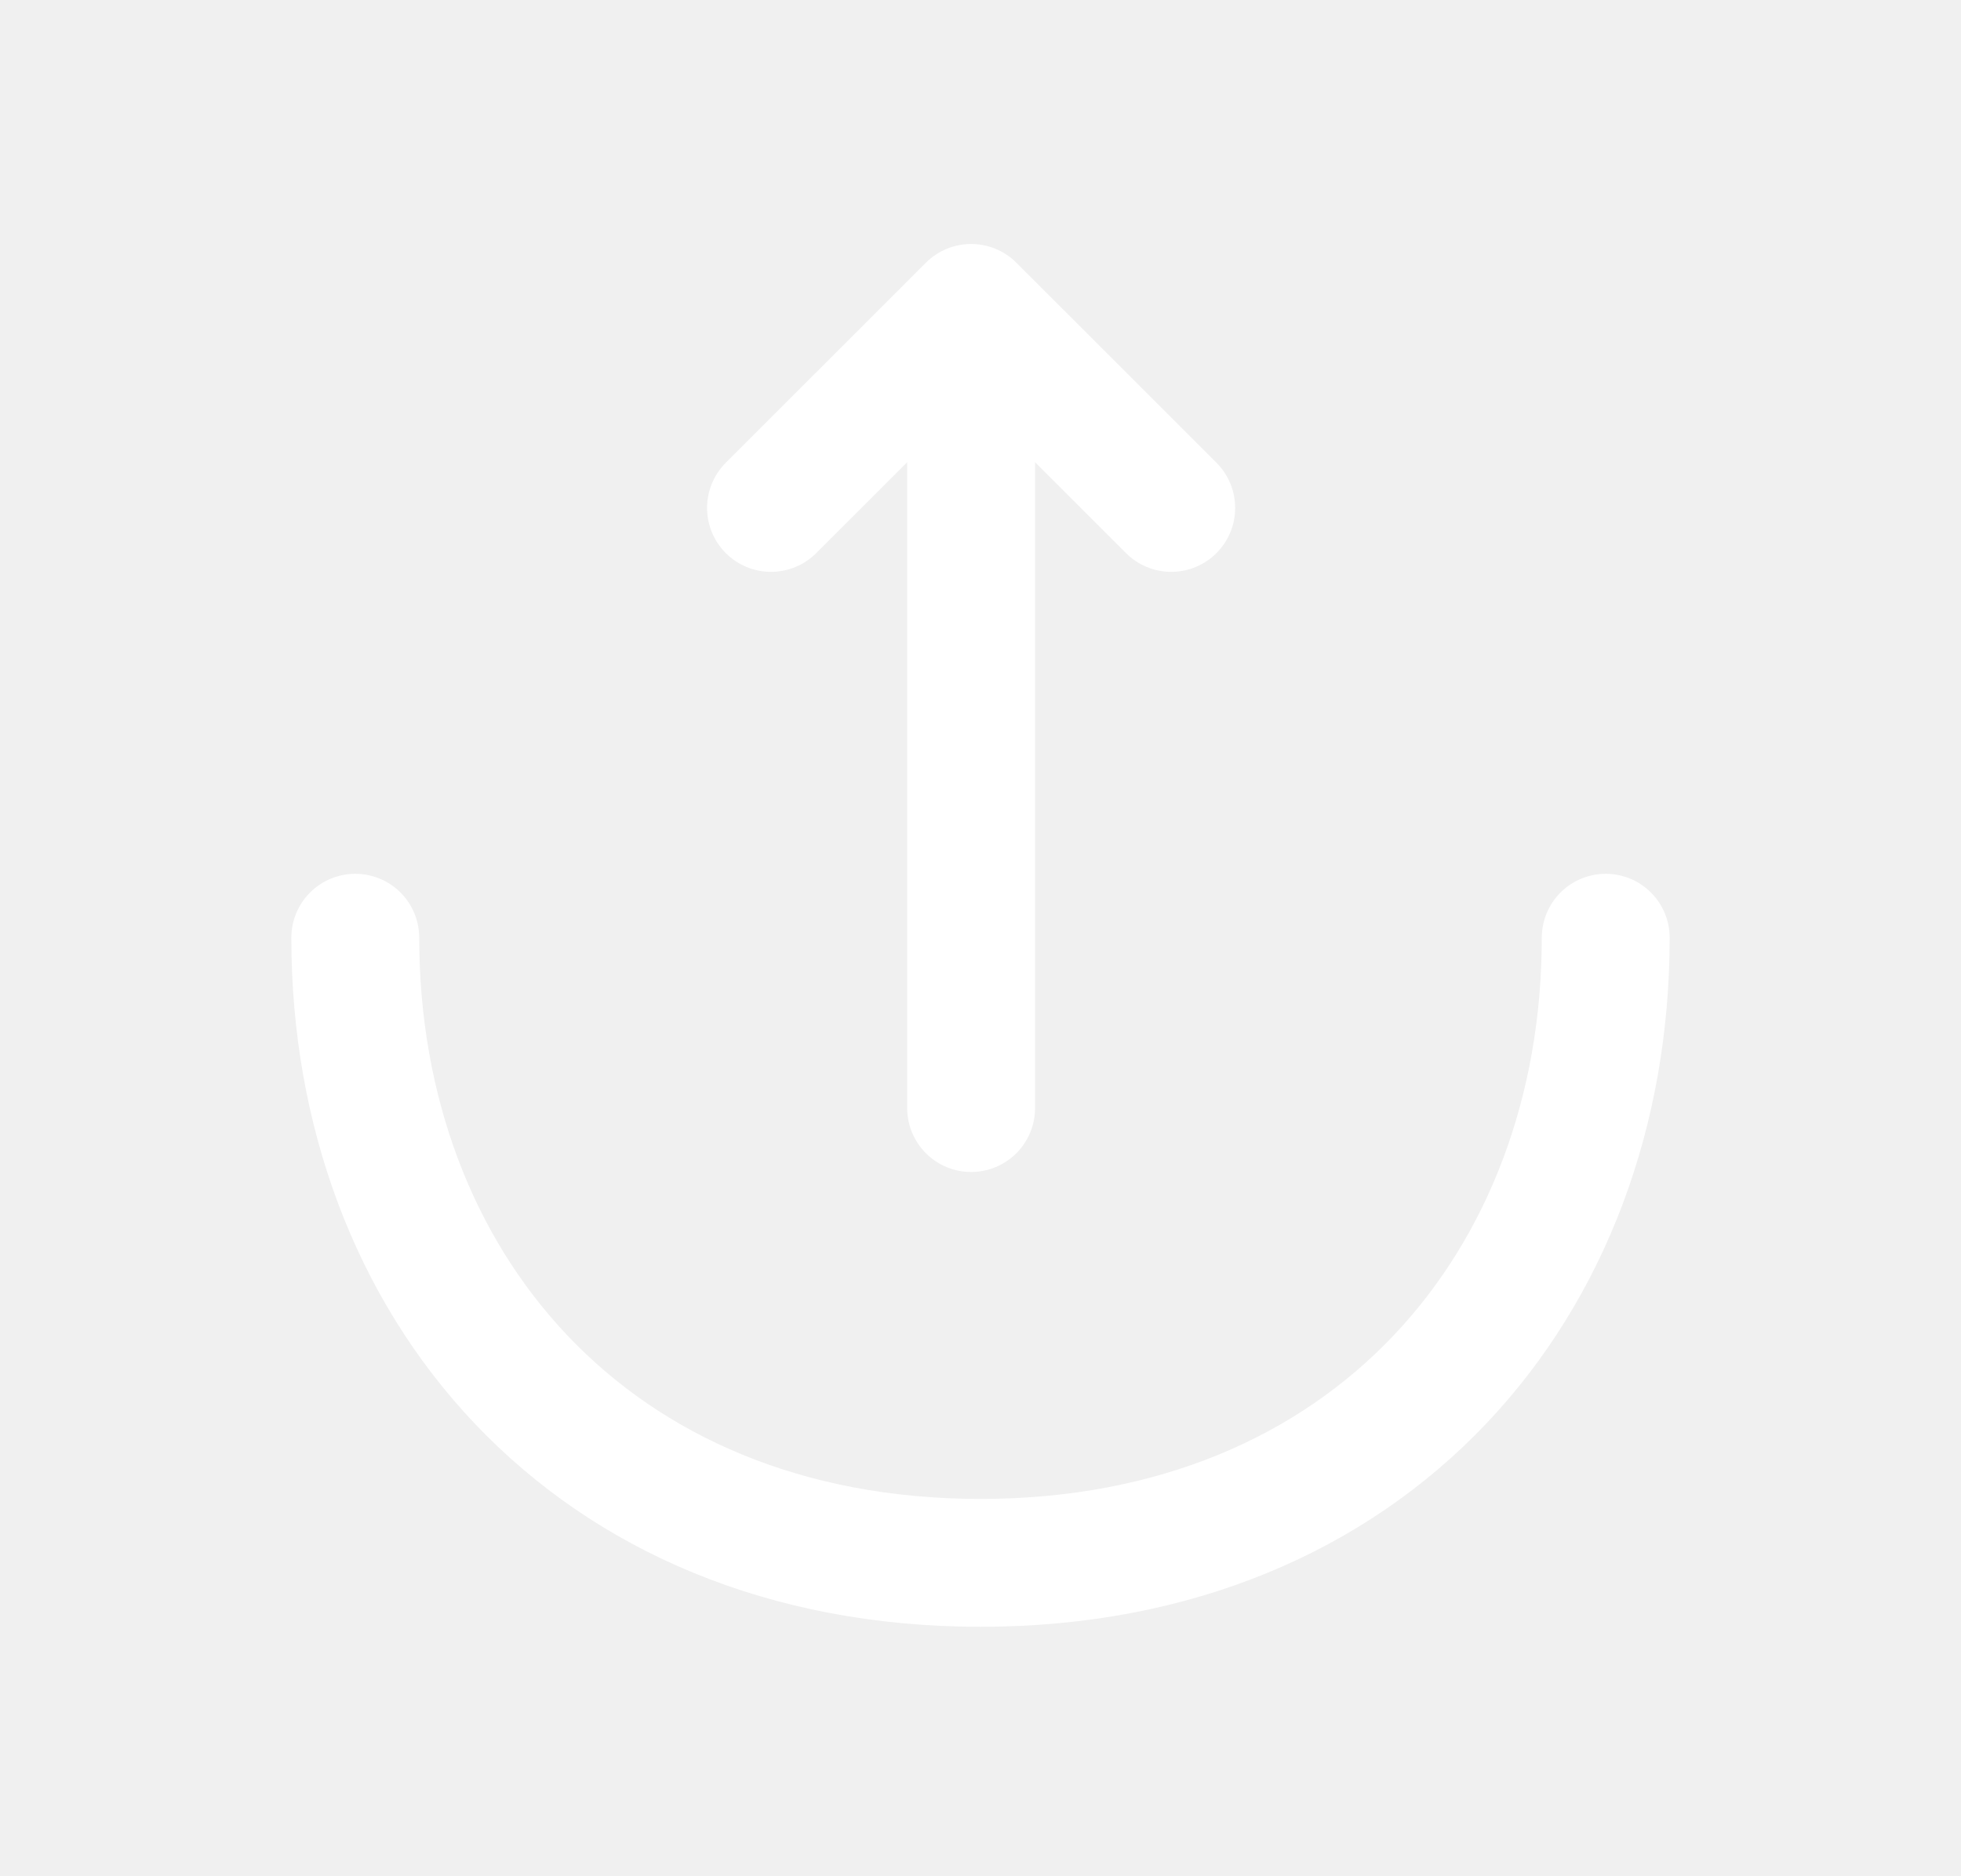
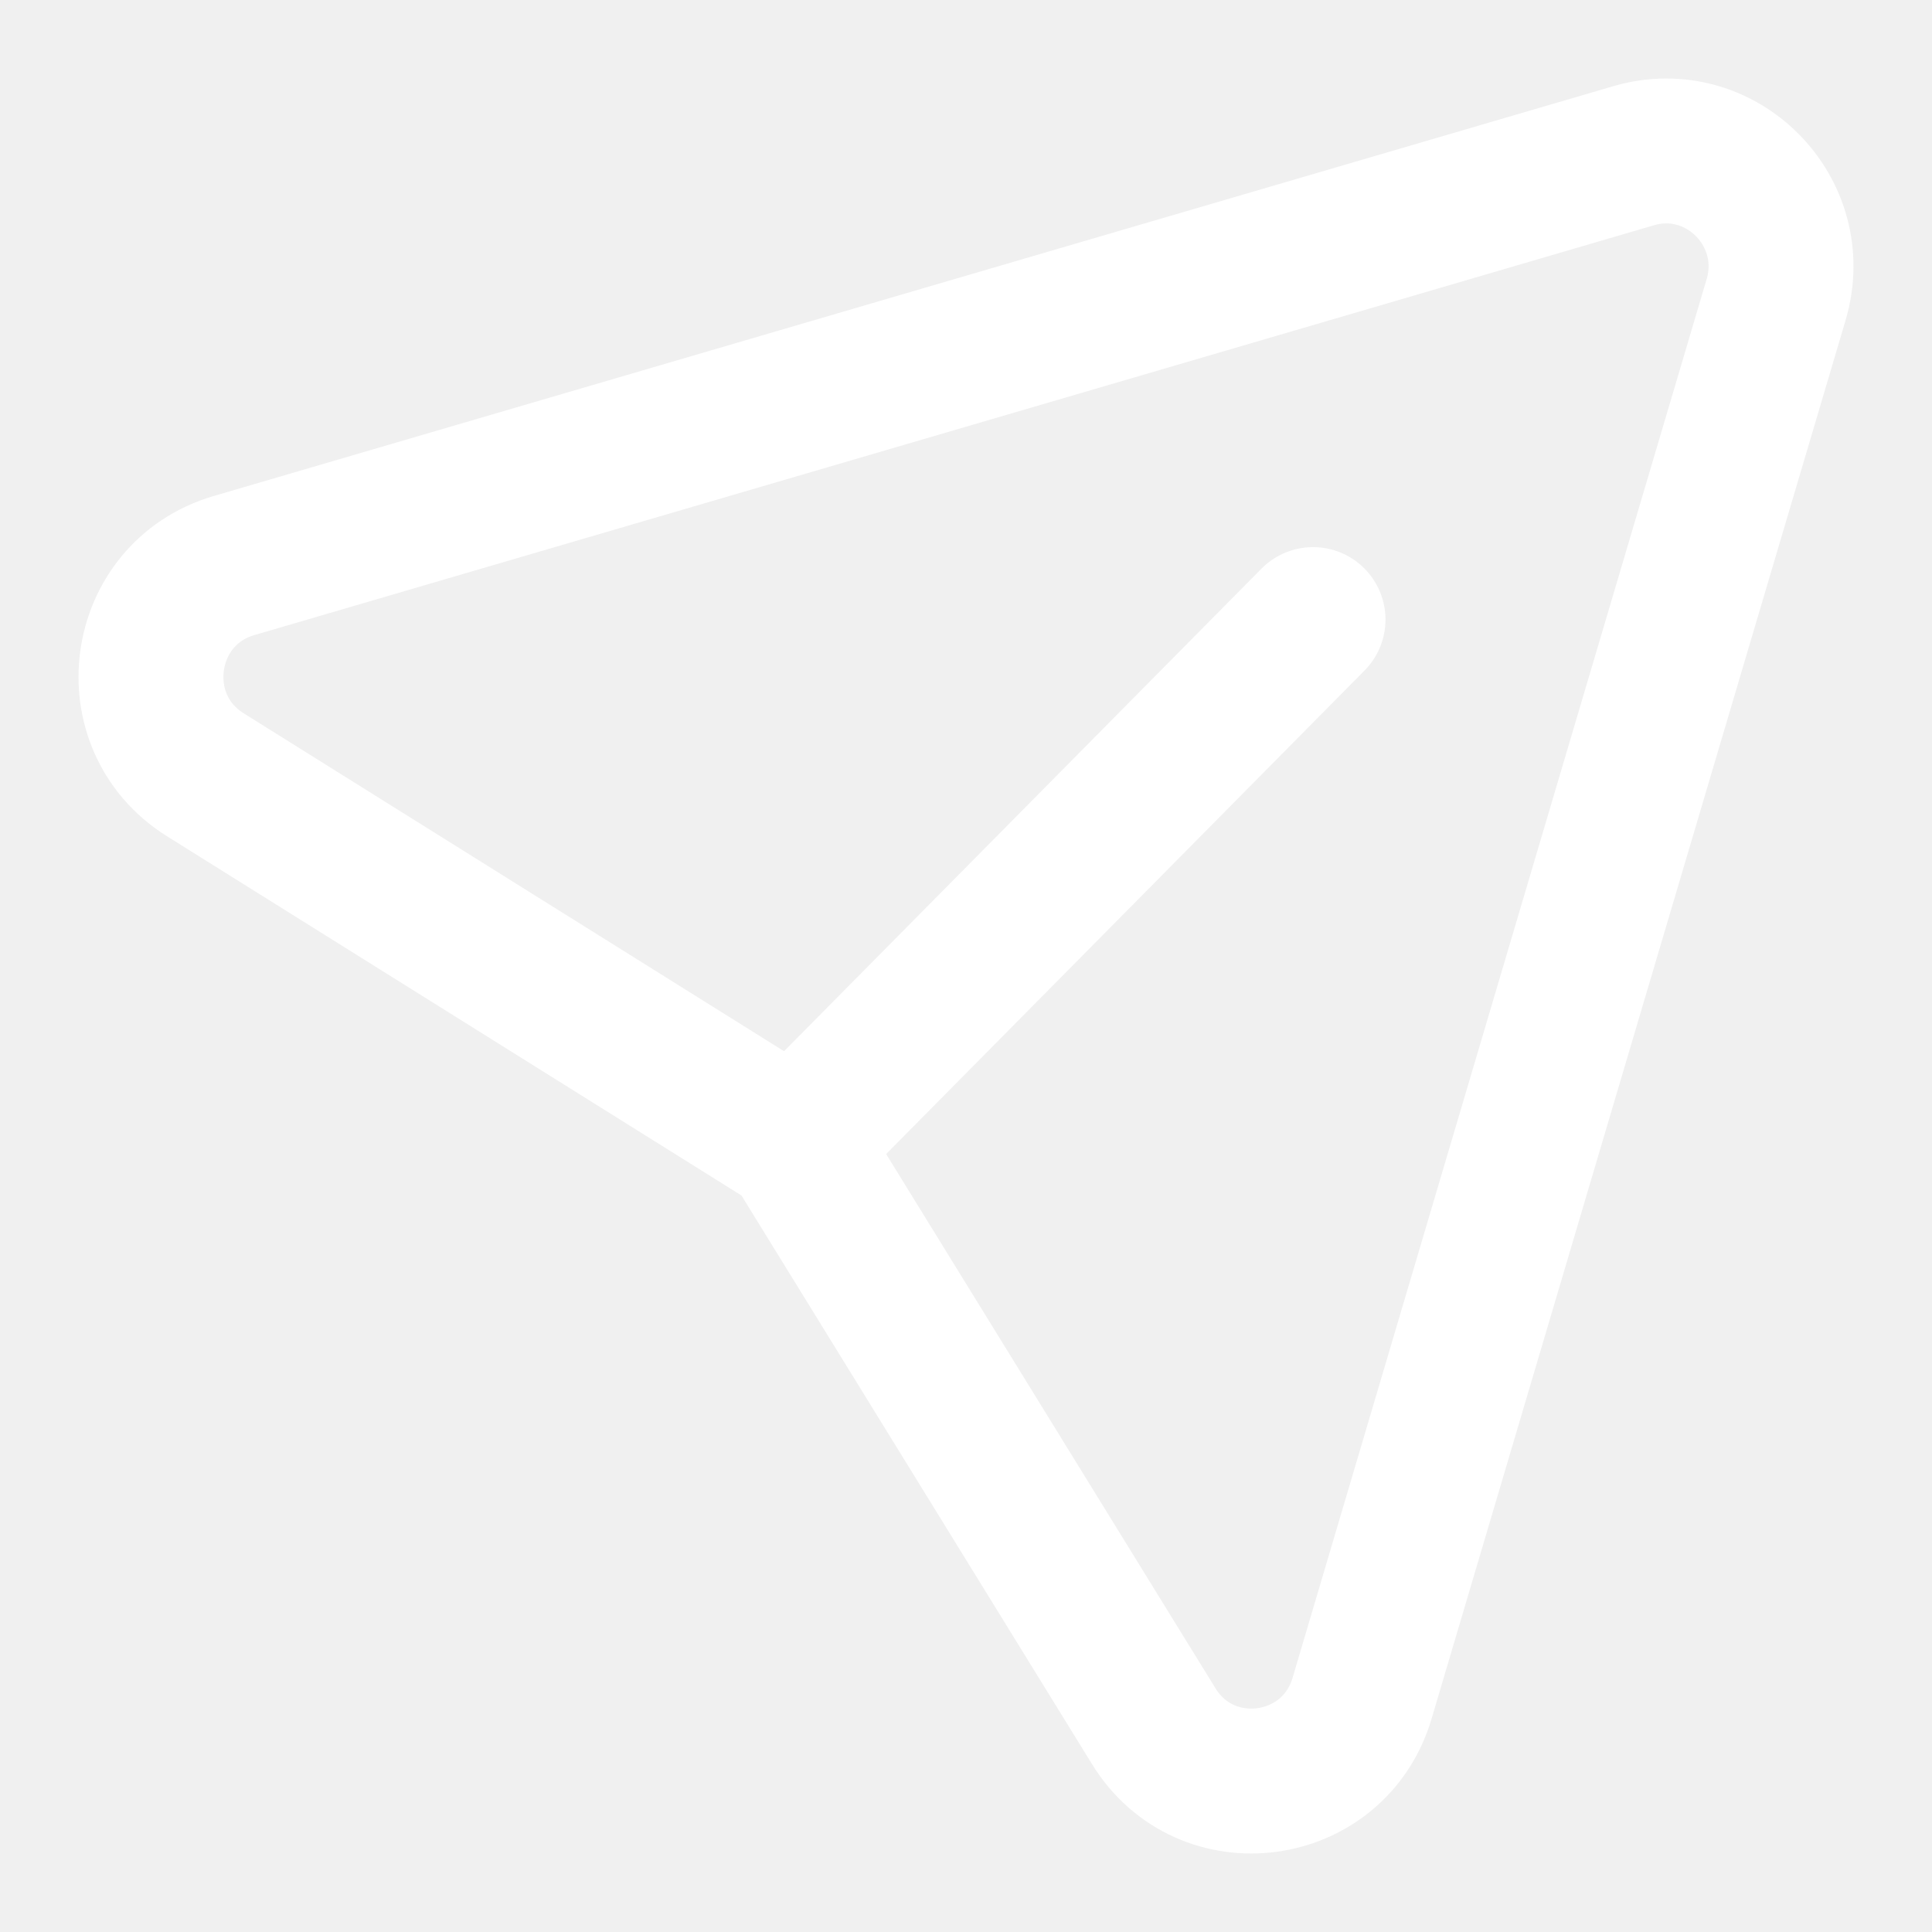
- <svg xmlns="http://www.w3.org/2000/svg" width="23" height="22" viewBox="0 0 23 22" fill="none">
-   <path d="M9.043 5.958L11.39 3.612L13.737 5.958" stroke="white" stroke-width="1.5" stroke-miterlimit="10" stroke-linecap="round" stroke-linejoin="round" />
-   <path d="M11.39 12.998V3.676" stroke="white" stroke-width="1.5" stroke-miterlimit="10" stroke-linecap="round" stroke-linejoin="round" />
-   <path d="M4.167 11C4.167 15.052 6.917 18.333 11.5 18.333C16.083 18.333 18.833 15.052 18.833 11" stroke="white" stroke-width="1.5" stroke-miterlimit="10" stroke-linecap="round" stroke-linejoin="round" />
+ <svg xmlns="http://www.w3.org/2000/svg" width="16" height="16" viewBox="0 0 16 16" fill="none">
+   <path d="M10.874 5.131L6.582 9.469L1.7 6.416C1 5.978 1.146 4.916 1.937 4.684L13.528 1.29C14.253 1.077 14.924 1.755 14.709 2.482L11.28 14.065C11.045 14.857 9.988 14.999 9.555 14.296L6.58 9.47" stroke="white" stroke-width="1.2" stroke-linecap="round" stroke-linejoin="round" />
</svg>
